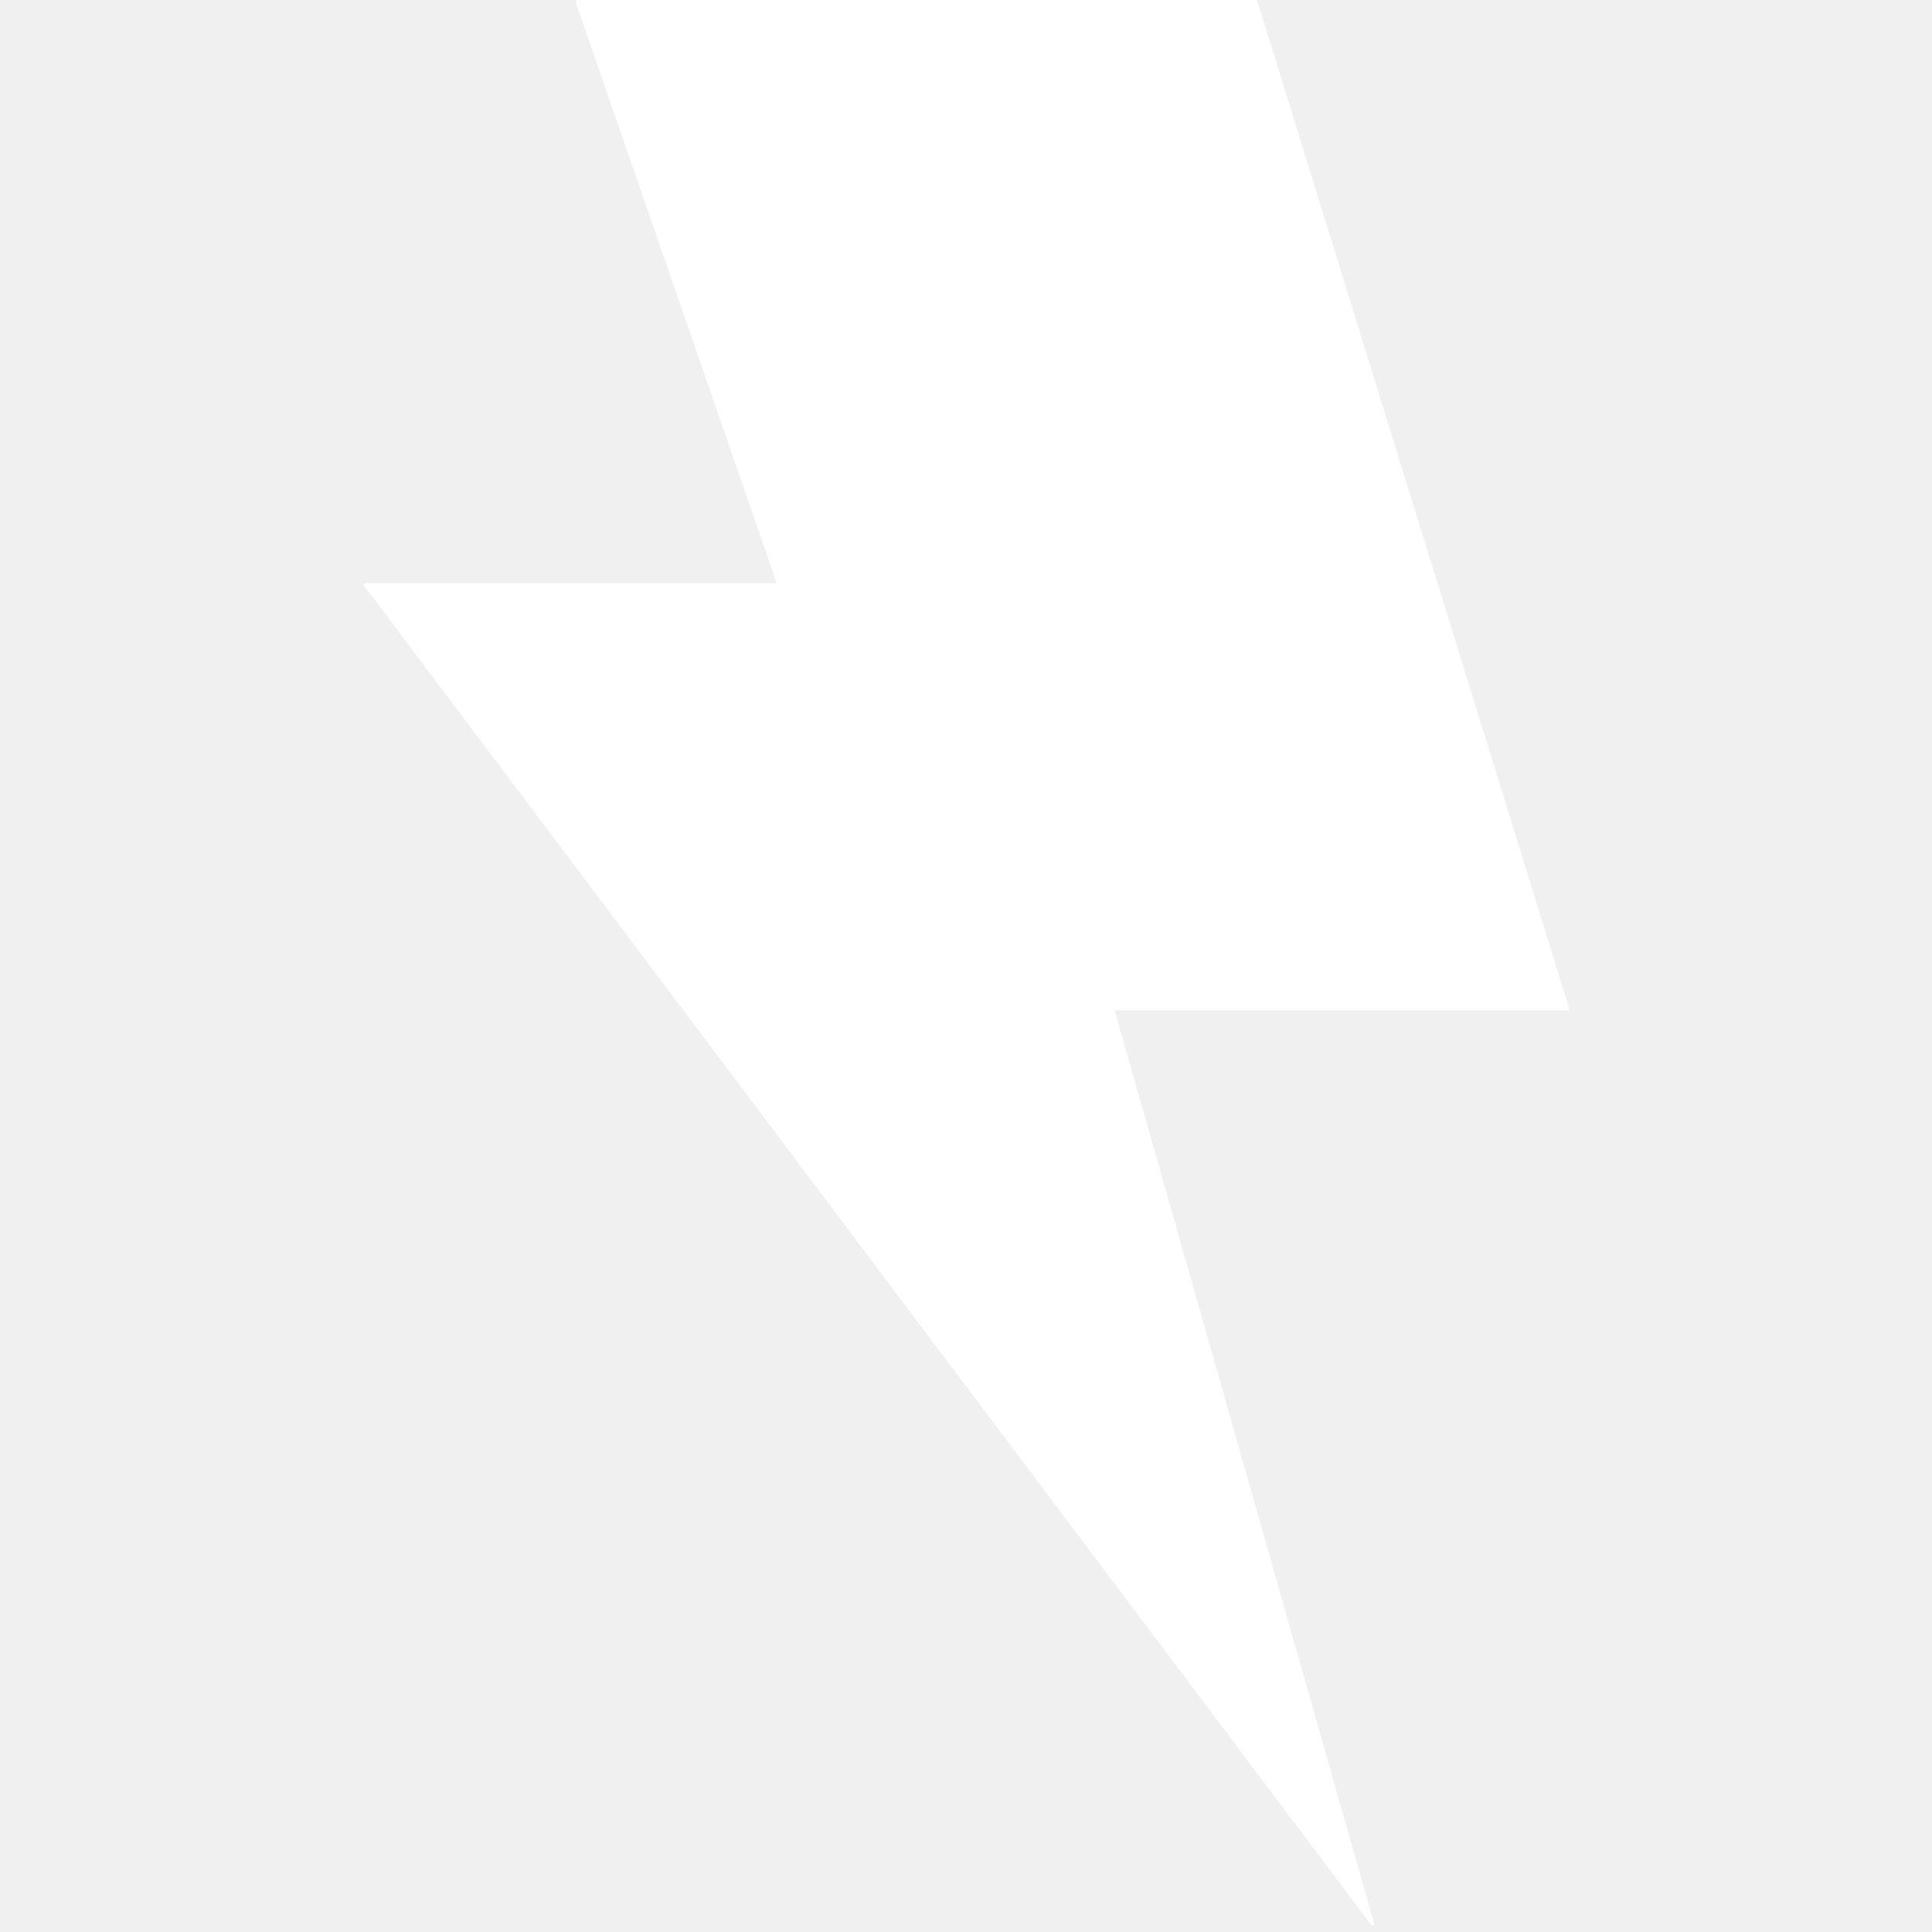
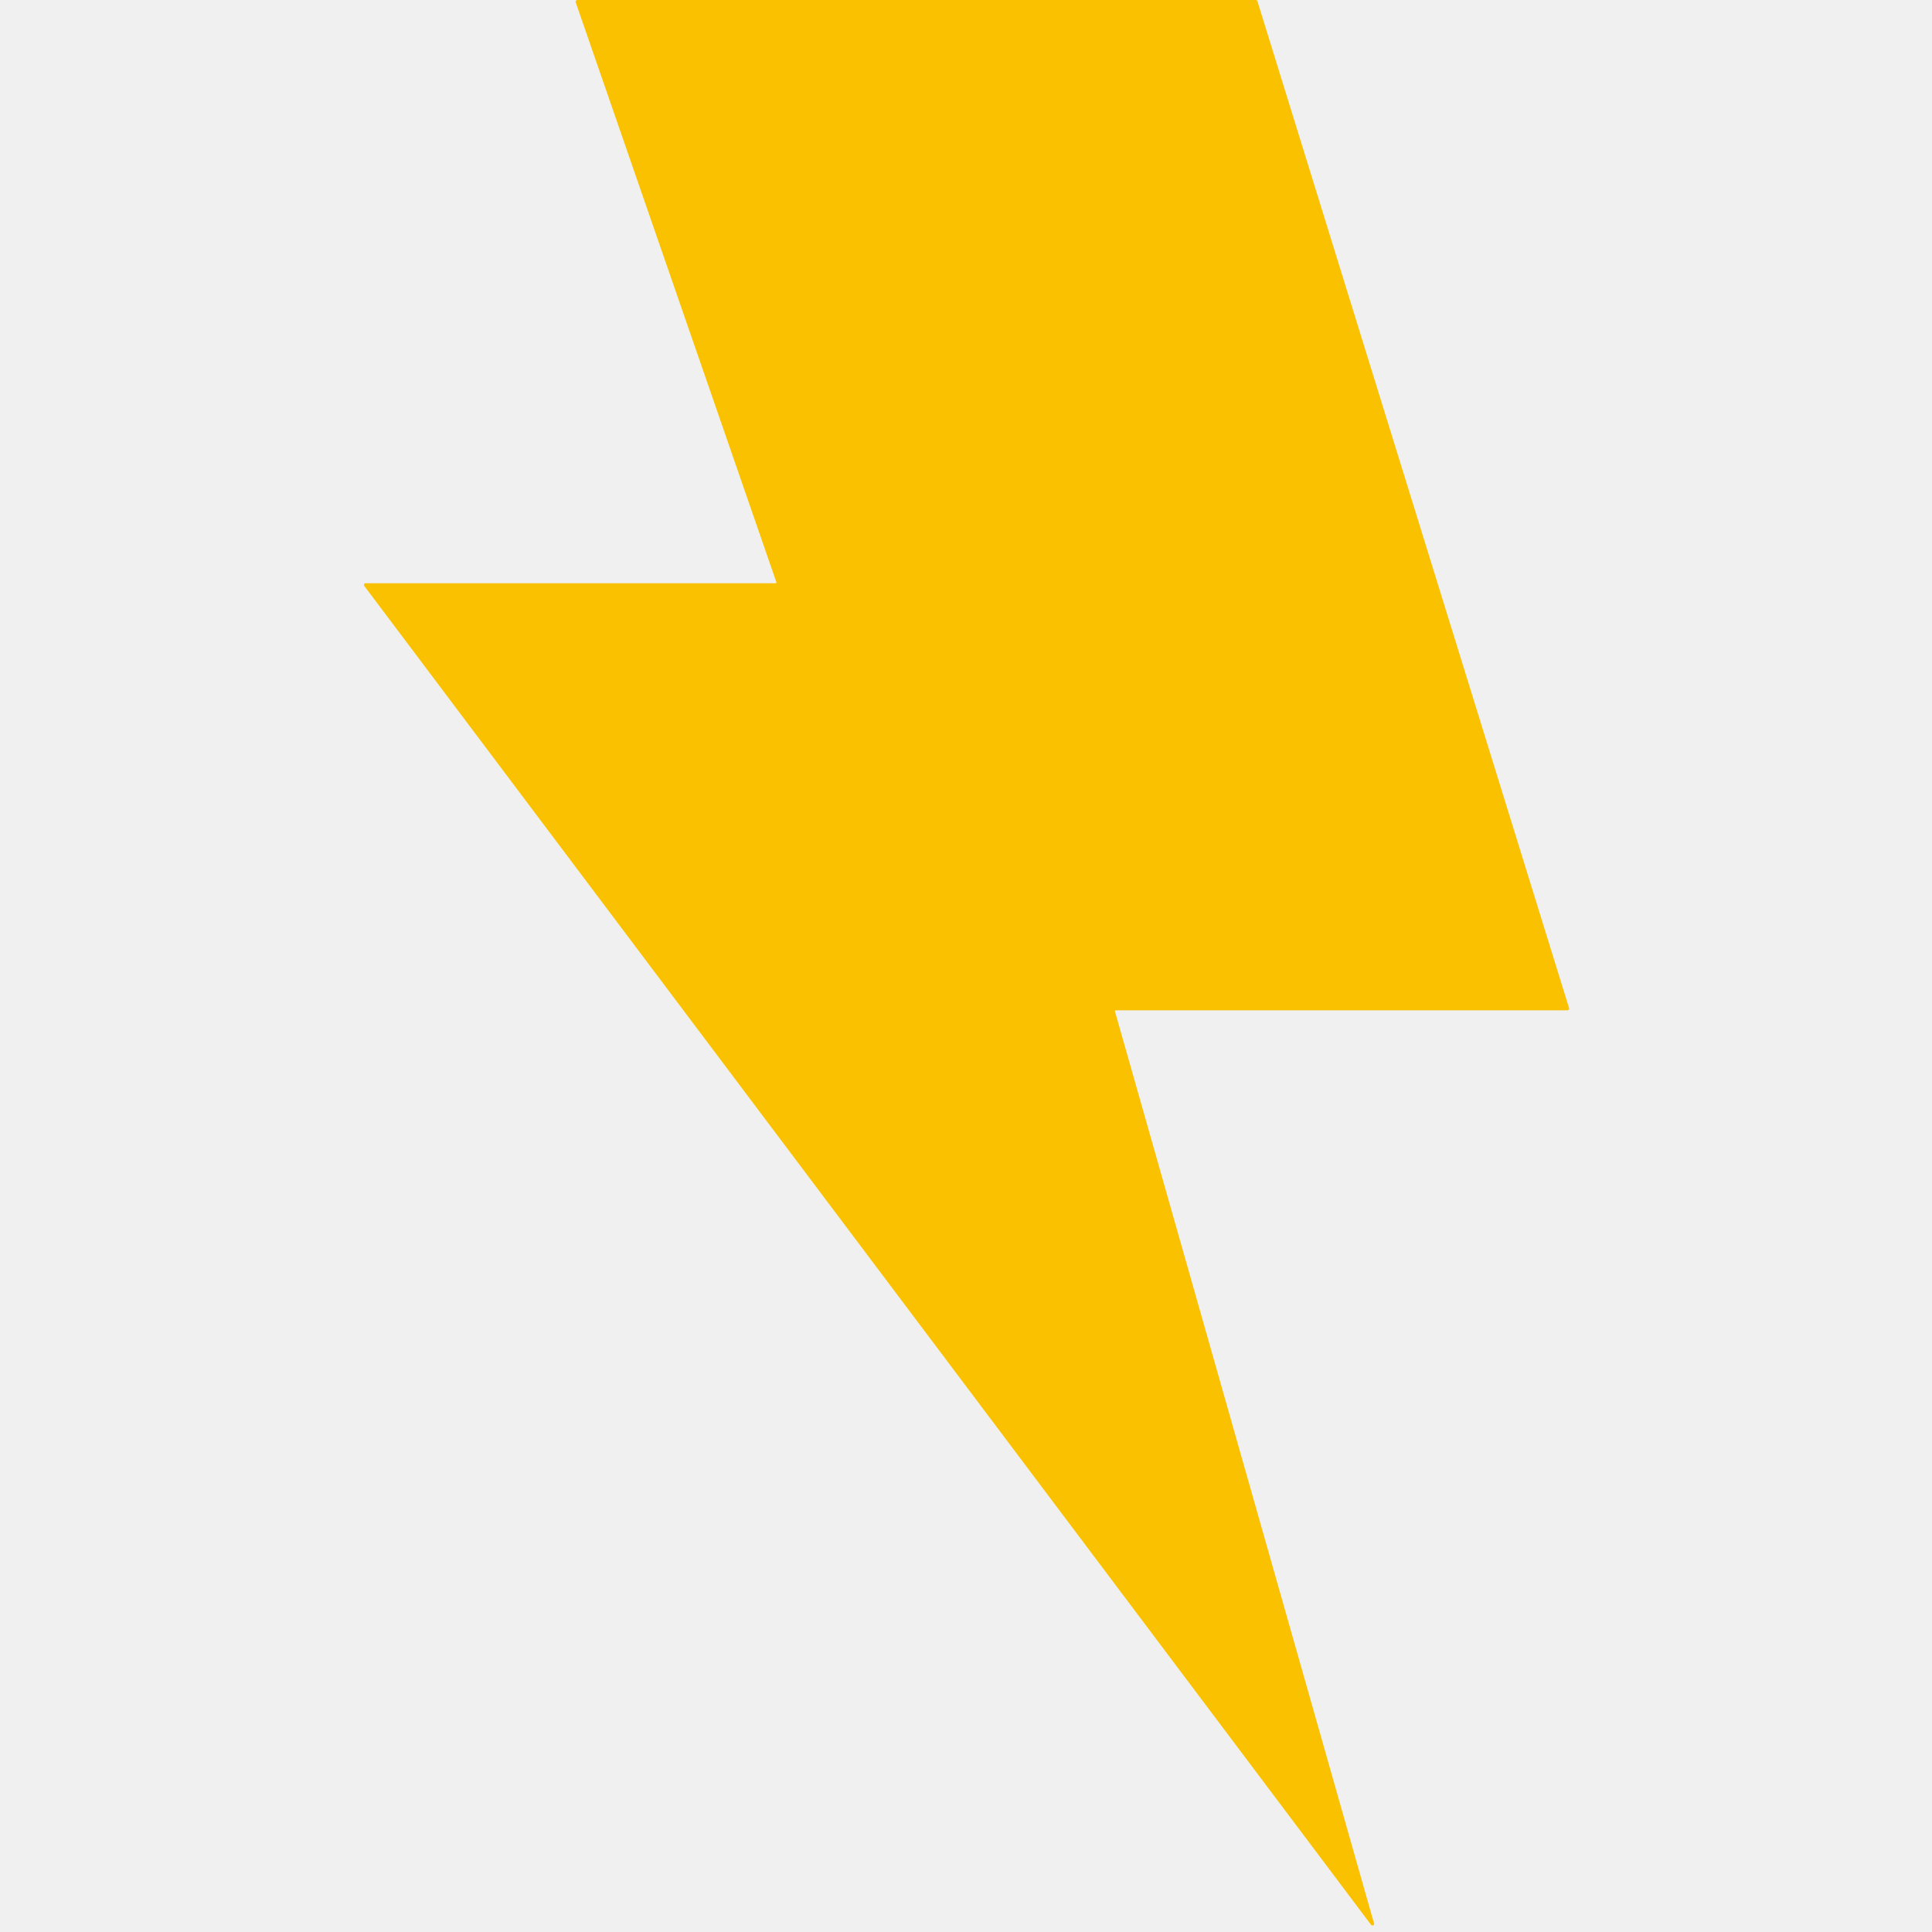
<svg xmlns="http://www.w3.org/2000/svg" width="512" height="512" viewBox="0 0 512 512" fill="none">
-   <path fill-rule="evenodd" clip-rule="evenodd" d="M152.56 0.584C152.461 0.298 152.674 0 152.976 0H332.805C332.998 0 333.169 0.126 333.226 0.31L415.824 267.171C415.911 267.454 415.7 267.741 415.403 267.741H295.684C295.538 267.741 295.433 267.88 295.473 268.021L364.135 509.726C364.269 510.195 363.654 510.501 363.361 510.111L96.529 155.267C96.311 154.977 96.518 154.563 96.881 154.563H205.536C205.687 154.563 205.793 154.414 205.743 154.271L152.56 0.584Z" fill="white" />
+   <path fill-rule="evenodd" clip-rule="evenodd" d="M152.56 0.584C152.461 0.298 152.674 0 152.976 0H332.805C332.998 0 333.169 0.126 333.226 0.31L415.824 267.171C415.911 267.454 415.7 267.741 415.403 267.741H295.684C295.538 267.741 295.433 267.88 295.473 268.021L364.135 509.726C364.269 510.195 363.654 510.501 363.361 510.111L96.529 155.267C96.311 154.977 96.518 154.563 96.881 154.563H205.536C205.687 154.563 205.793 154.414 205.743 154.271L152.56 0.584Z" fill="#FAC100" />
</svg>
